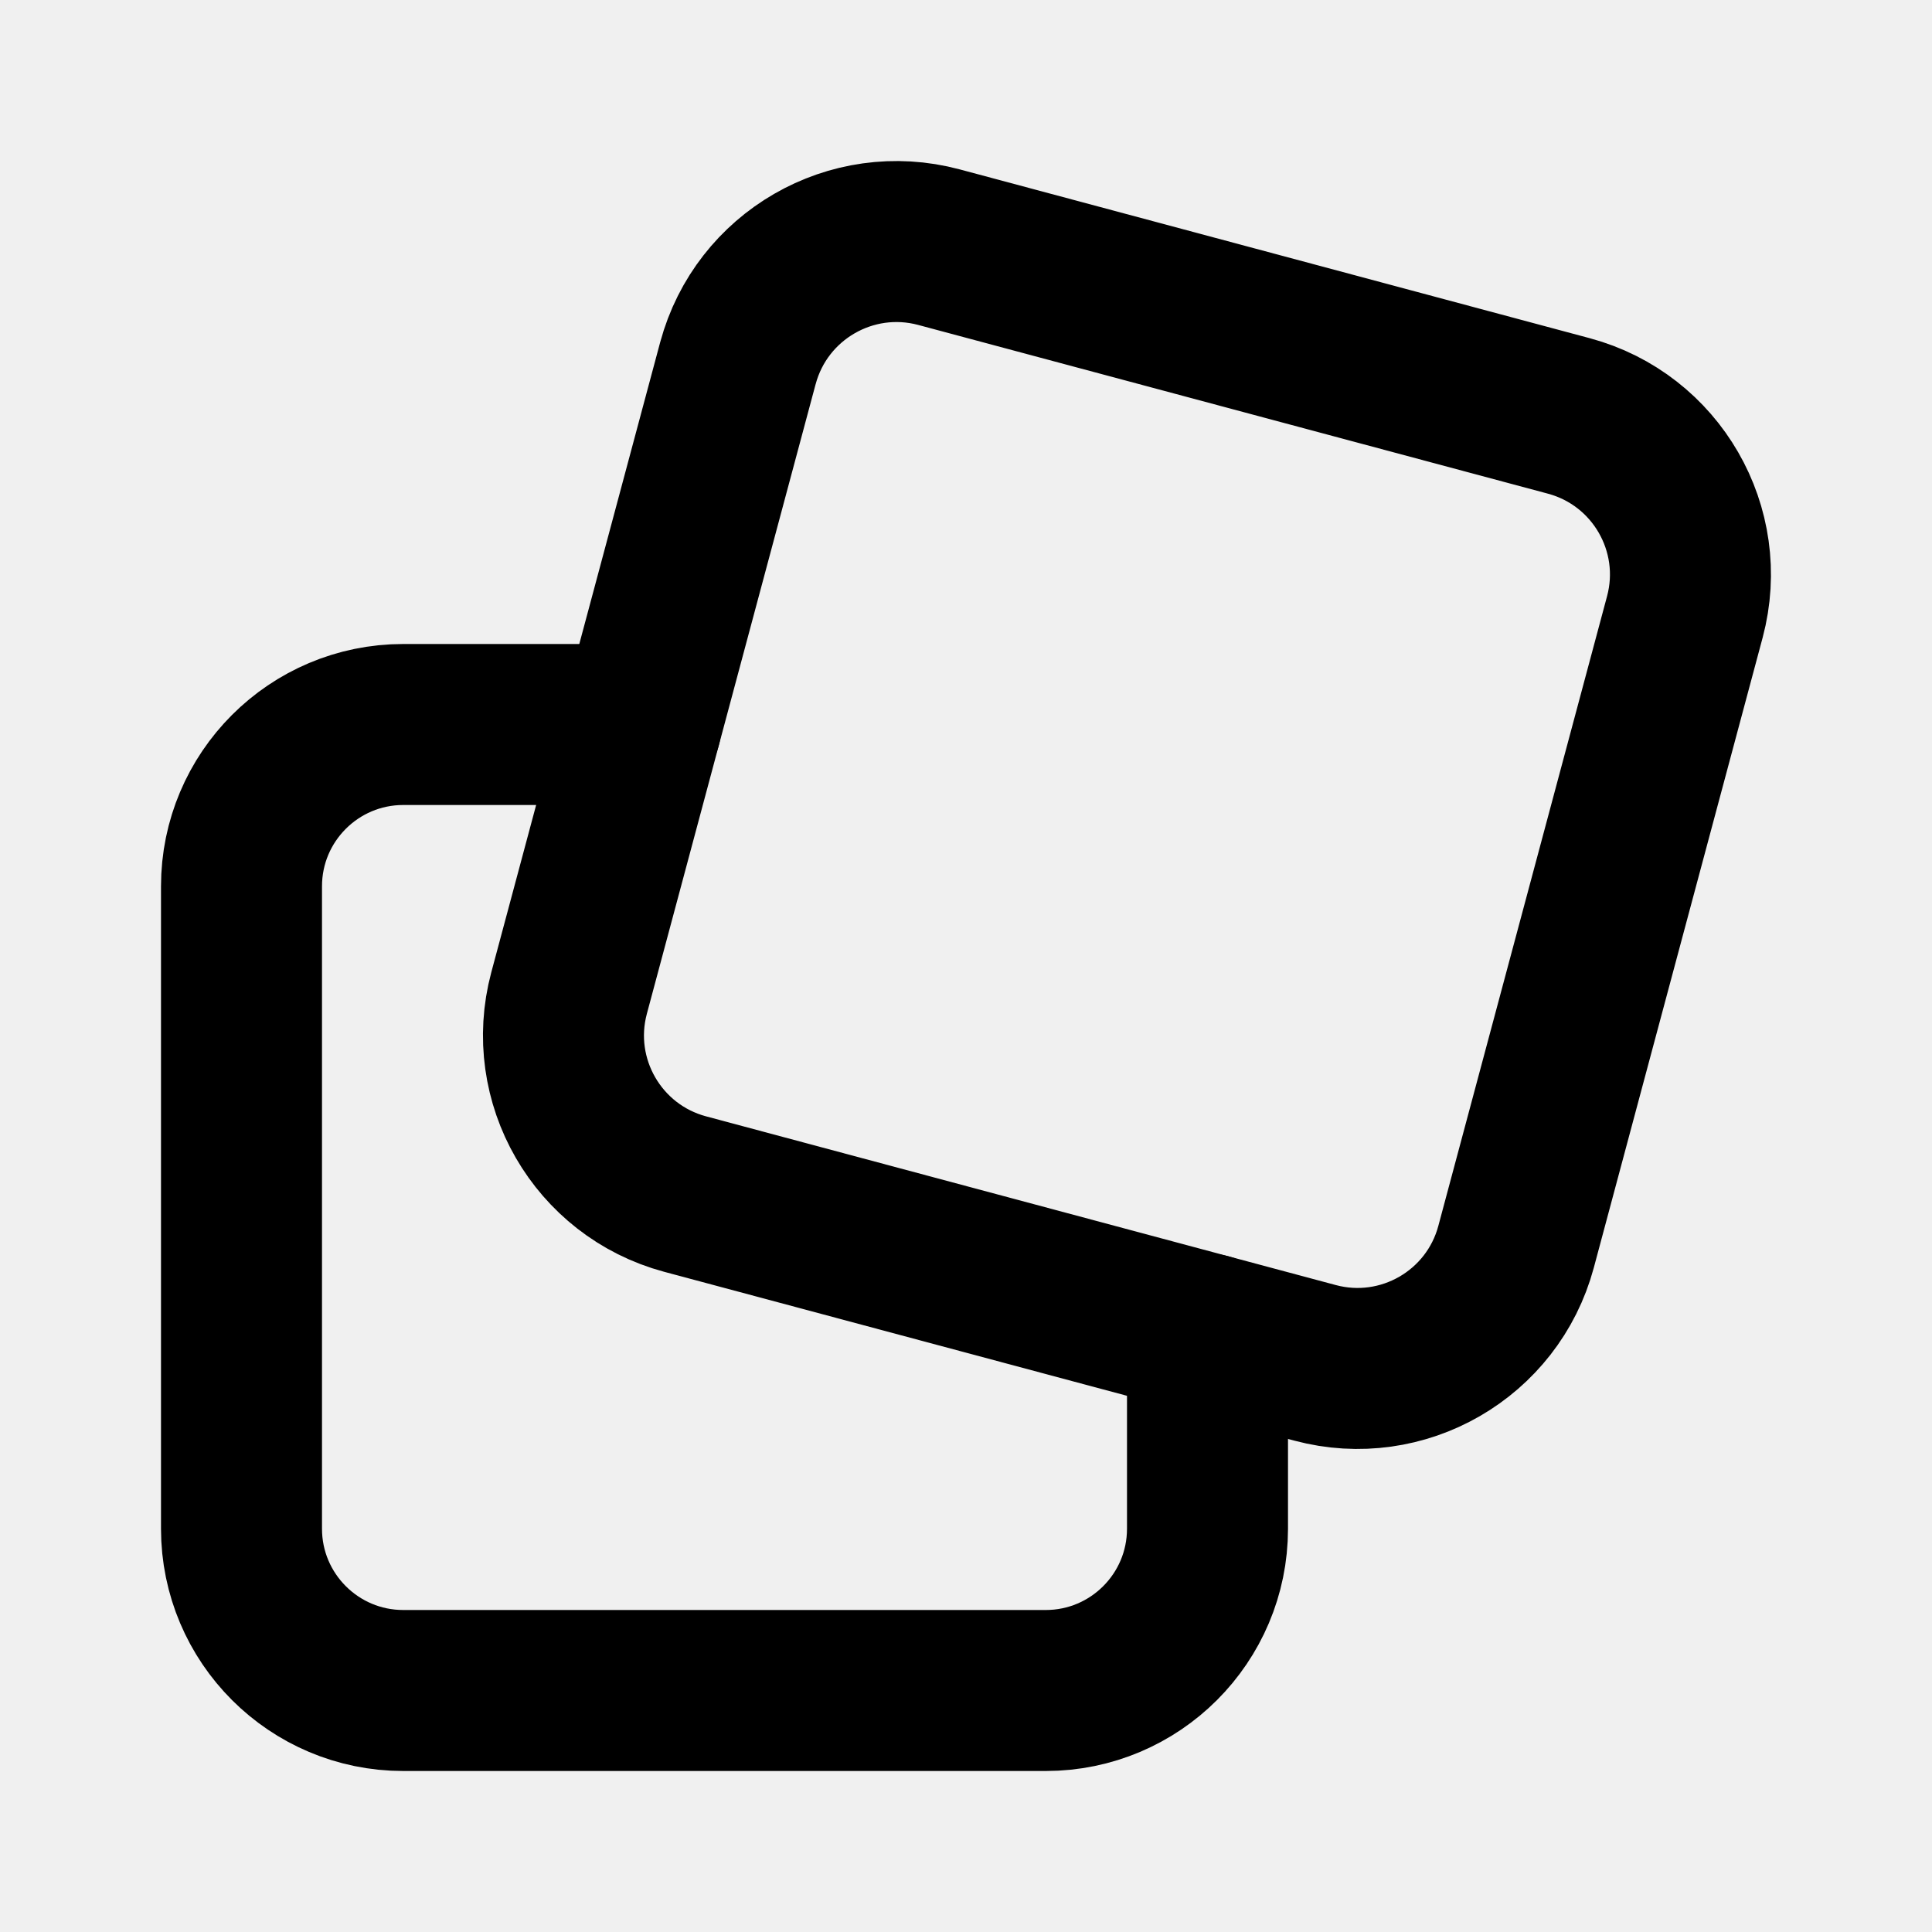
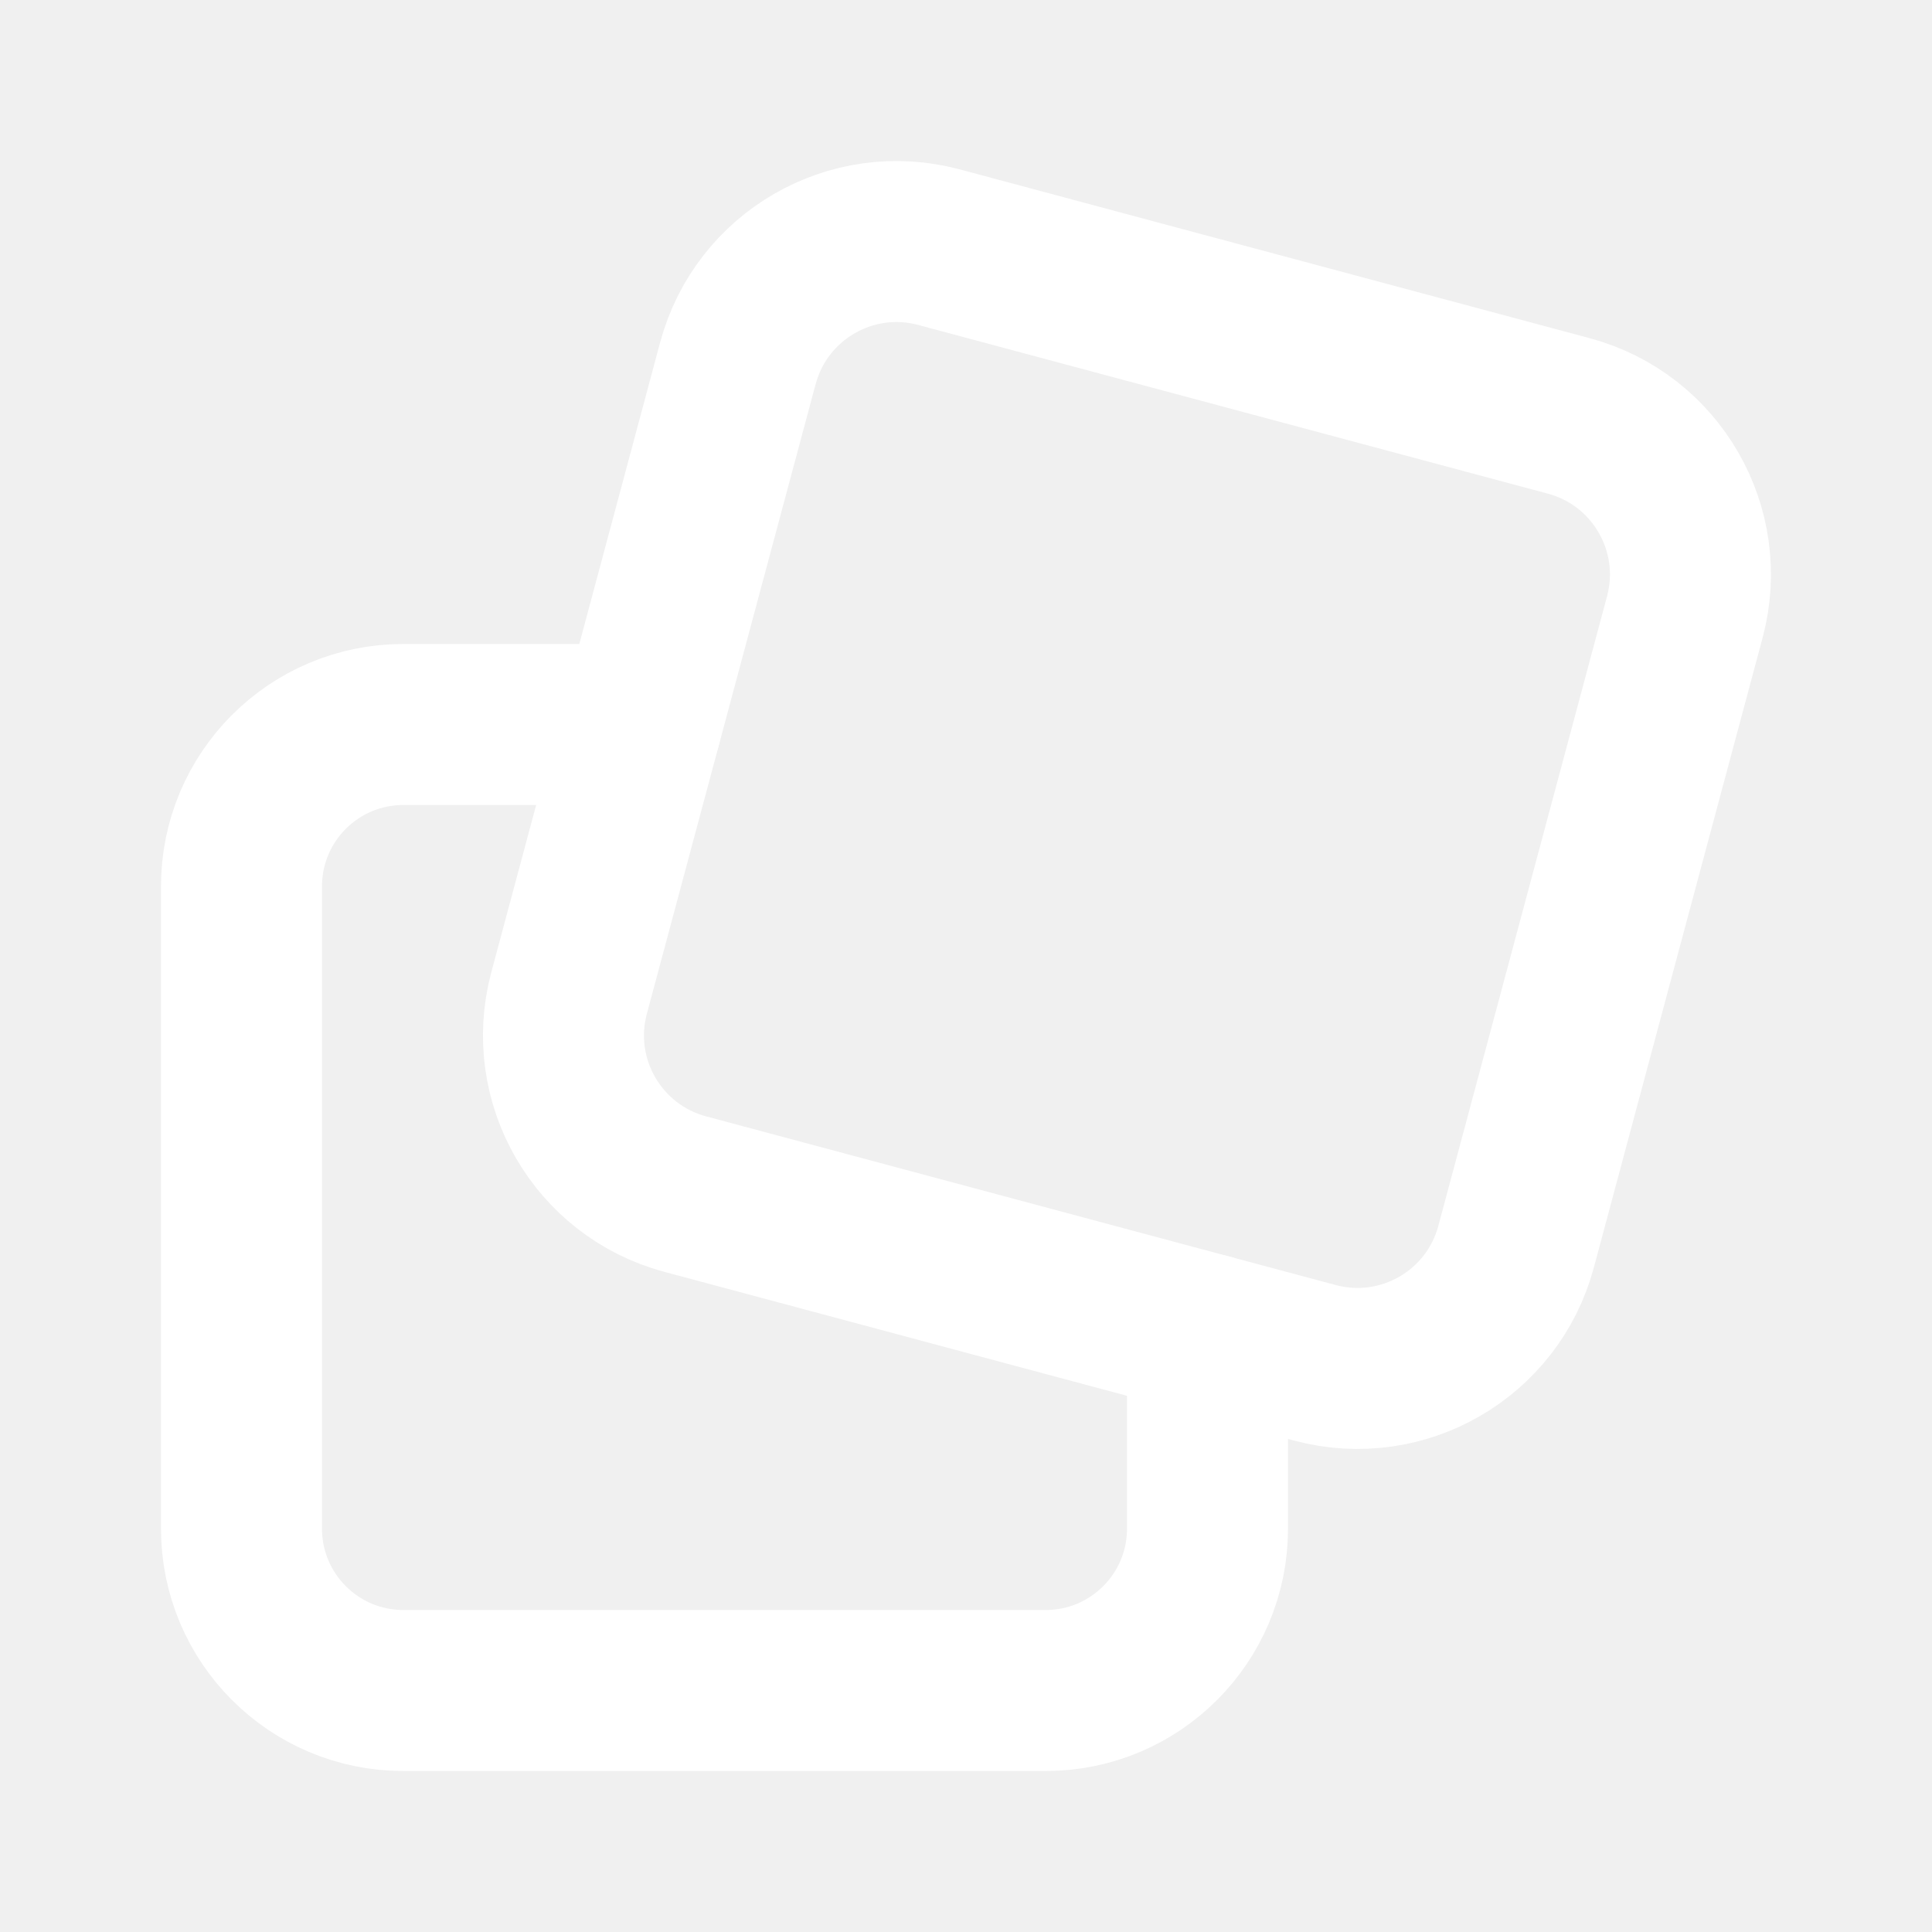
- <svg xmlns="http://www.w3.org/2000/svg" width="24" height="24" viewBox="0 0 24 24" fill="none" stroke="currentColor" stroke-width="2" stroke-linecap="round" stroke-linejoin="round" class="icon icon-tabler icons-tabler-outline icon-tabler-swipe">
+ <svg xmlns="http://www.w3.org/2000/svg" width="24" height="24" viewBox="0 0 24 24" fill="none" stroke="white" stroke-width="2" stroke-linecap="round" stroke-linejoin="round" class="icon icon-tabler icons-tabler-outline icon-tabler-swipe">
  <path stroke="none" d="M0 0h24v24H0z" fill="none" />
  <path d="M15 16.572v2.42a2.01 2.01 0 0 1 -2.009 2.008h-7.981a2.01 2.01 0 0 1 -2.01 -2.009v-7.981a2.01 2.01 0 0 1 2.009 -2.01h2.954" />
  <path d="M9.167 4.511a2.04 2.04 0 0 1 2.496 -1.441l7.826 2.097a2.04 2.04 0 0 1 1.441 2.496l-2.097 7.826a2.04 2.04 0 0 1 -2.496 1.441l-7.827 -2.097a2.04 2.04 0 0 1 -1.441 -2.496l2.098 -7.827z" />
</svg>
